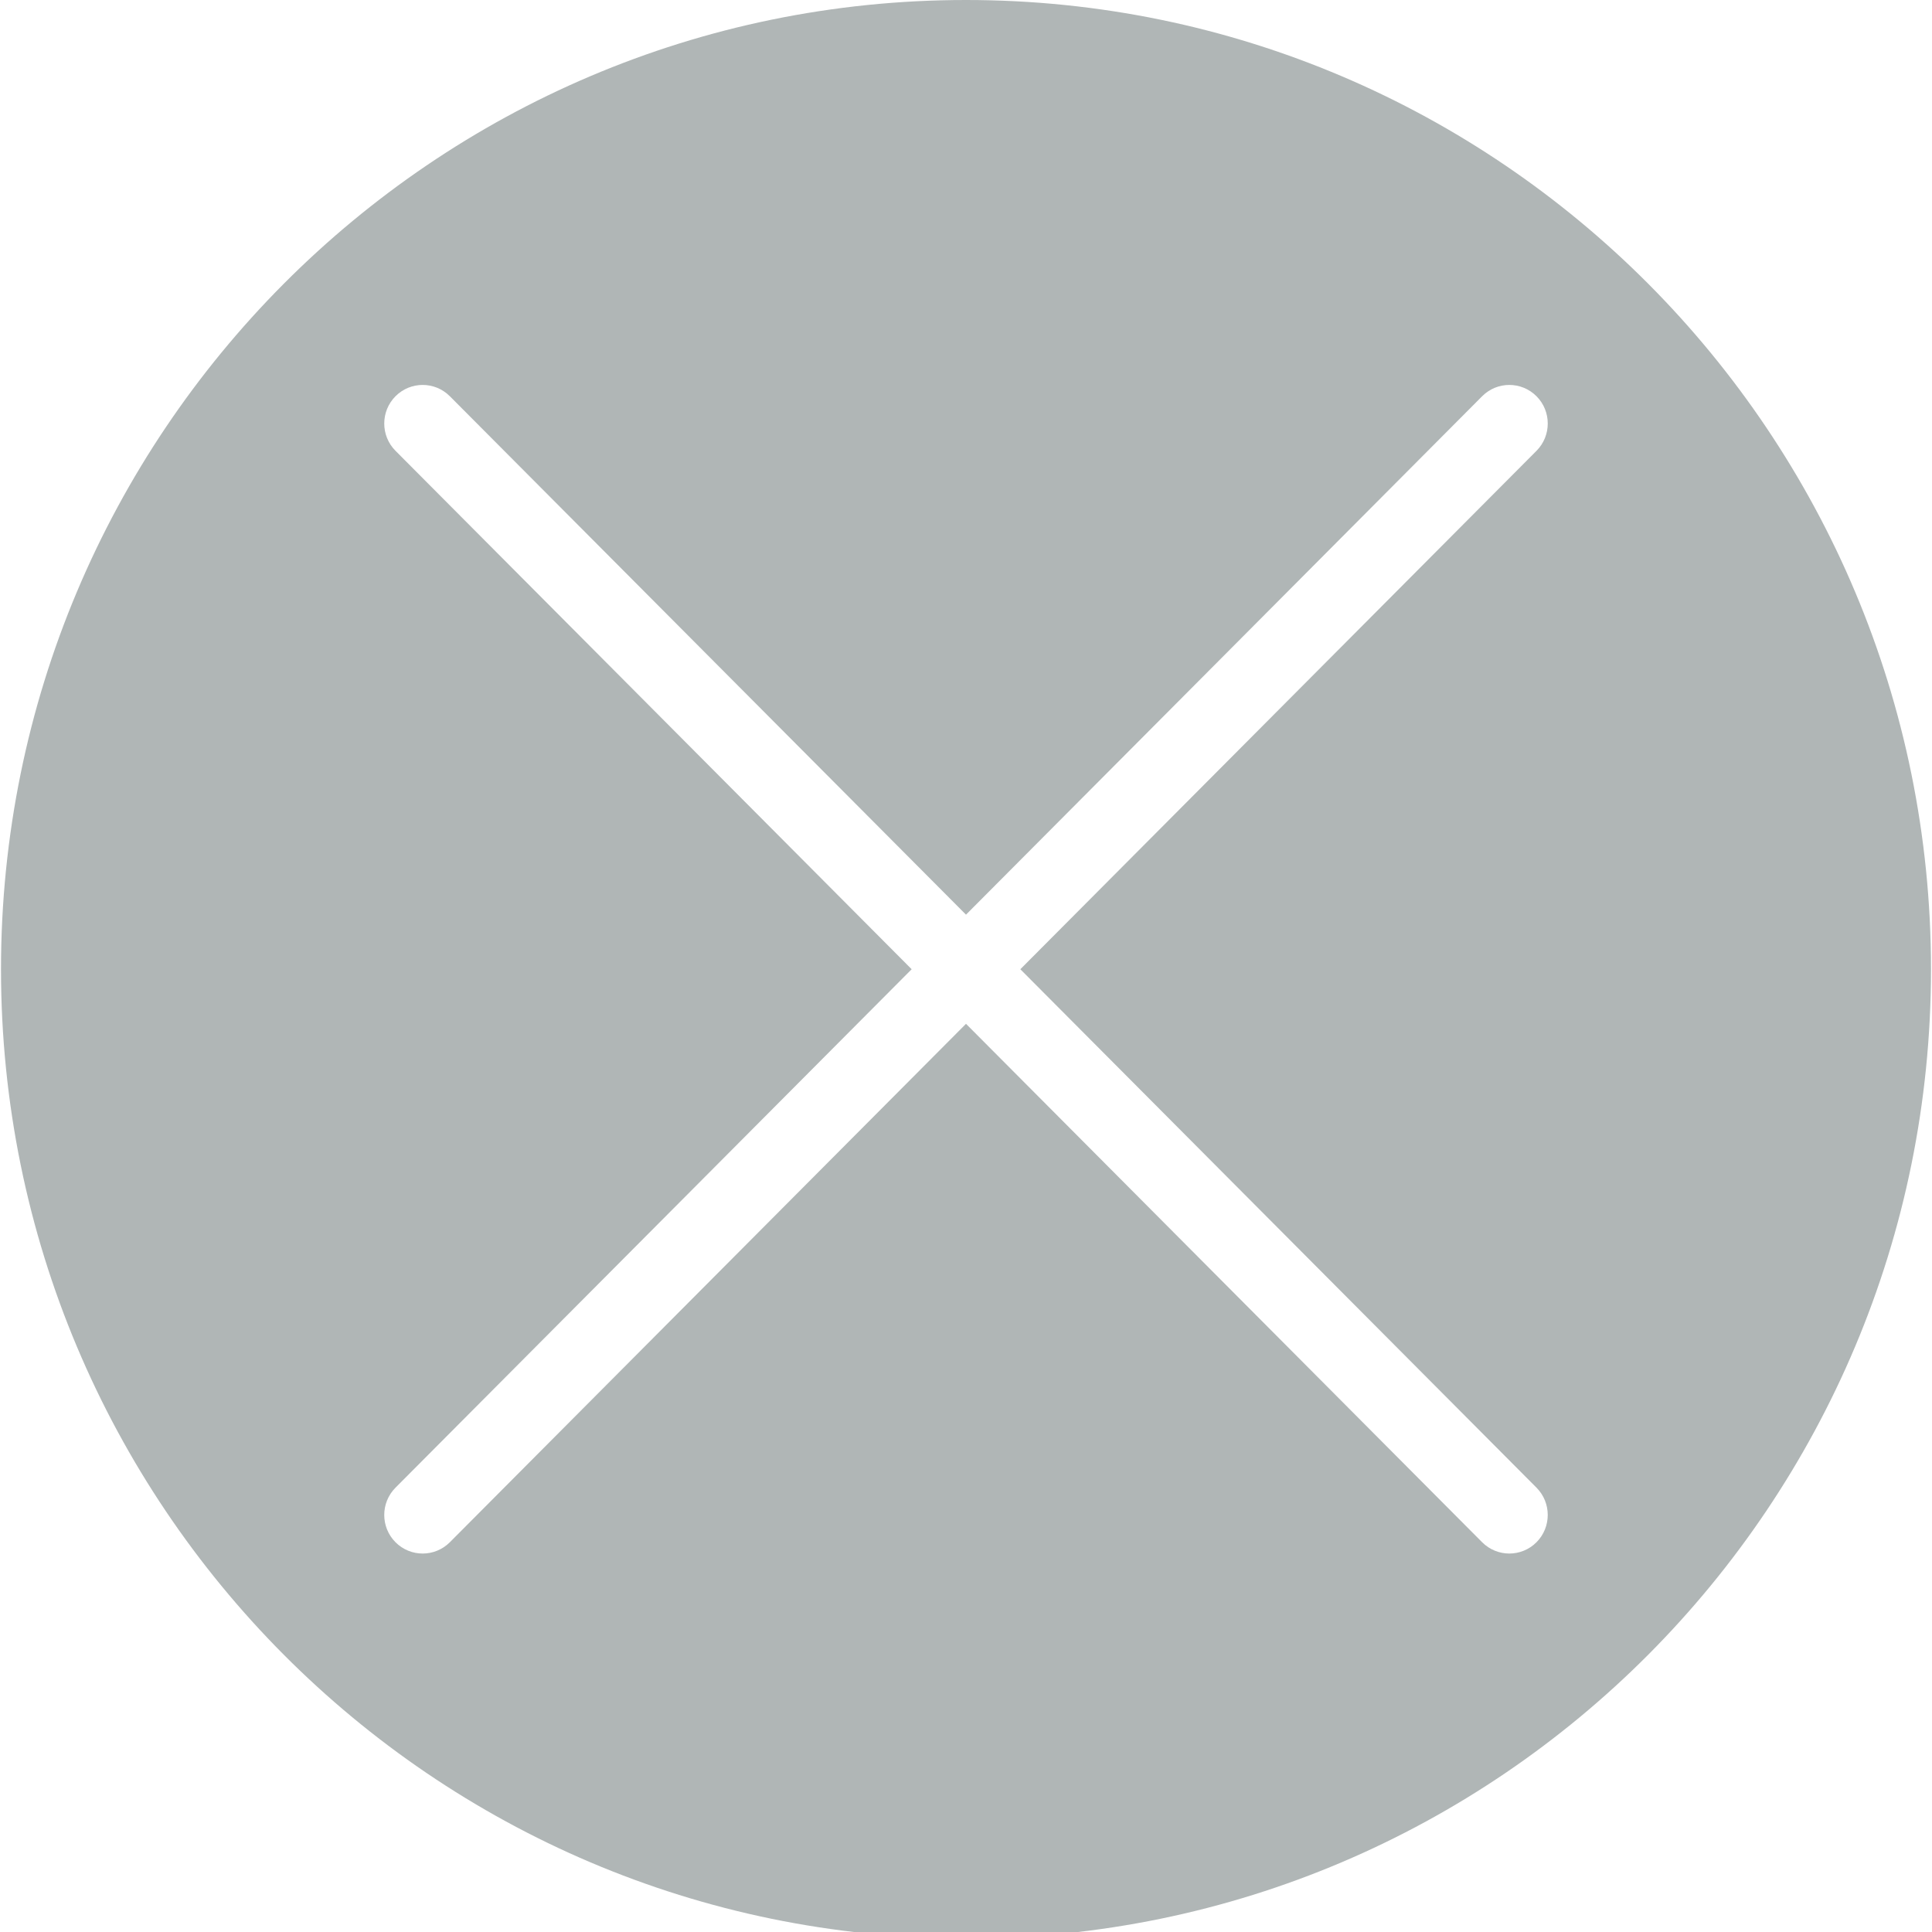
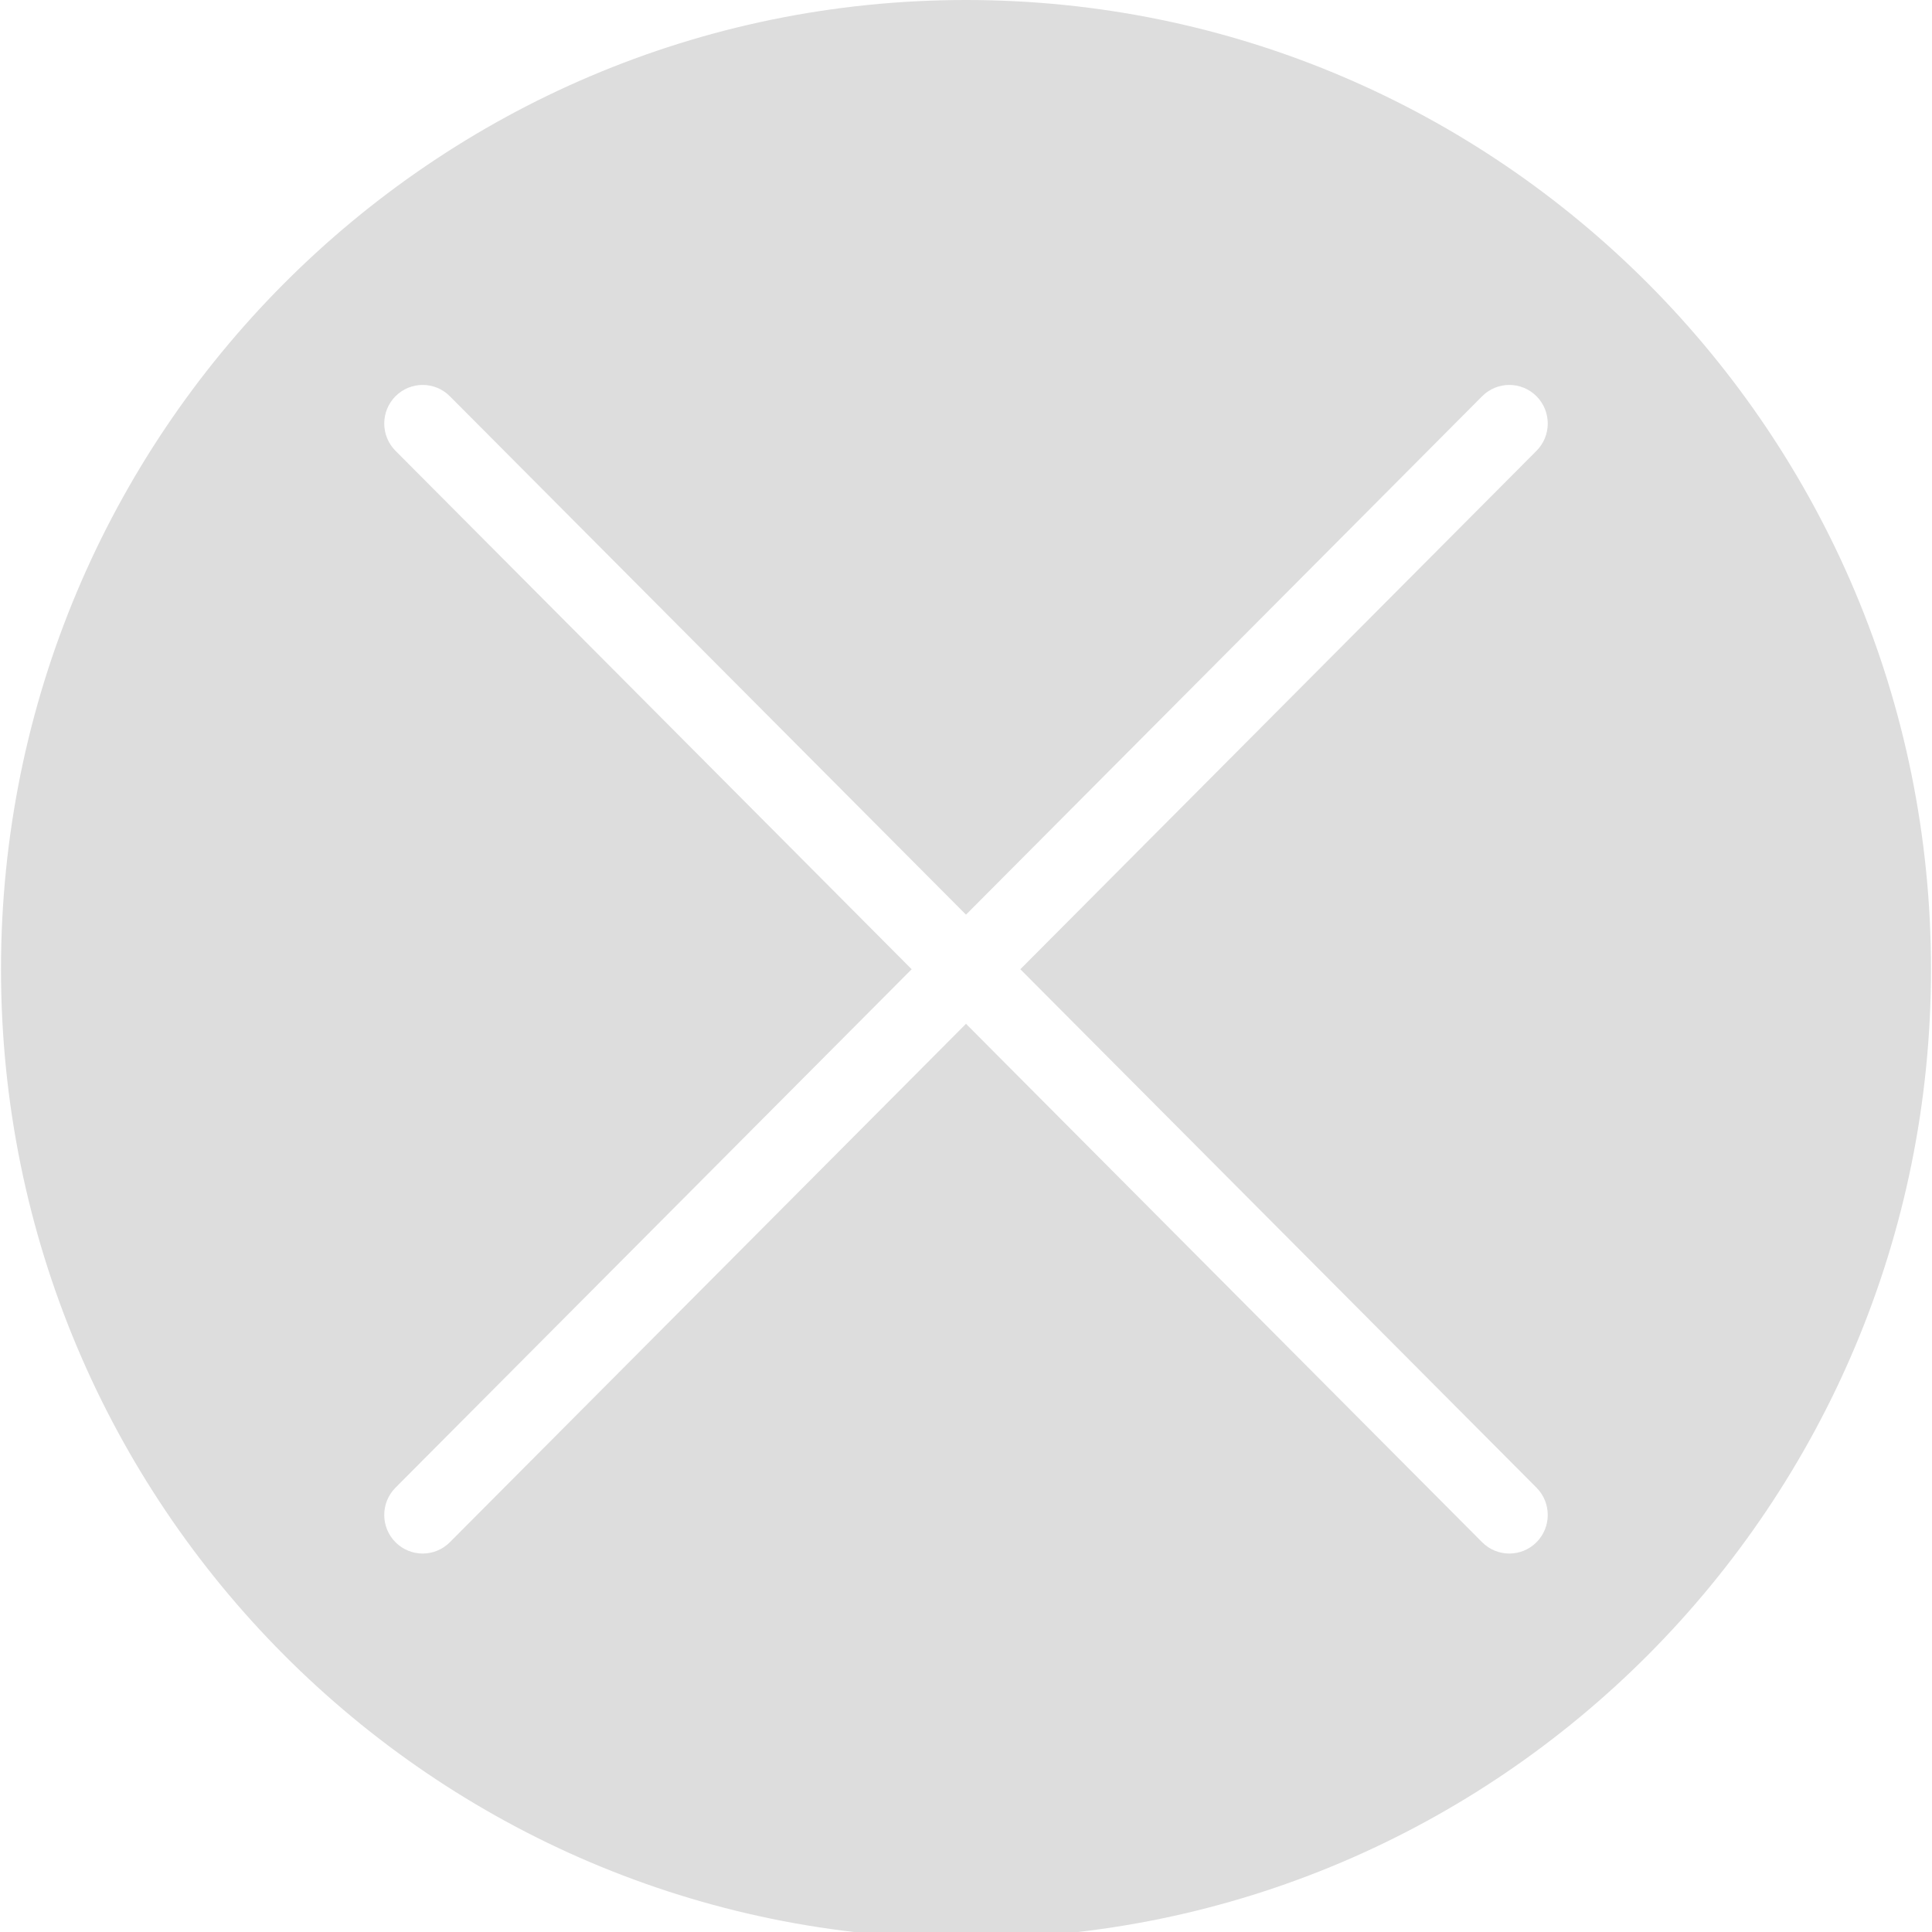
<svg xmlns="http://www.w3.org/2000/svg" t="1533340486567" class="icon" style="" viewBox="0 0 1024 1024" version="1.1" p-id="2758" width="200" height="200" id="svg8">
  <defs id="defs4">
    <style type="text/css" id="style2" />
  </defs>
-   <path d="M 512,0 C 229.524,0 0.532,229.998 0.532,513.715 0.532,797.433 229.524,1027.43 512,1027.43 c 282.47,0 511.468,-229.998 511.468,-513.715 C 1023.468,229.998 794.47,0 512,0 Z m 302.374,788.491 c 7.95,7.99 7.95,20.936 0,28.932 -7.956,7.979 -20.844,7.979 -28.806,0 L 512,542.642 238.426,817.424 c -7.955,7.979 -20.844,7.979 -28.8,0 -7.956,-7.99 -7.956,-20.936 0,-28.932 L 483.2,513.715 209.626,238.939 c -7.956,-7.99 -7.956,-20.936 0,-28.927 7.95,-7.985 20.844,-7.985 28.8,0 L 512,484.789 785.574,210.013 c 7.956,-7.985 20.844,-7.985 28.806,0 7.95,7.985 7.95,20.936 0,28.927 L 540.8,513.715 Z" p-id="2759" id="path6" style="fill:#b0b6b6;stroke-width:1.144" />
+   <path d="M 512,0 C 229.524,0 0.532,229.998 0.532,513.715 0.532,797.433 229.524,1027.43 512,1027.43 c 282.47,0 511.468,-229.998 511.468,-513.715 C 1023.468,229.998 794.47,0 512,0 Z m 302.374,788.491 c 7.95,7.99 7.95,20.936 0,28.932 -7.956,7.979 -20.844,7.979 -28.806,0 L 512,542.642 238.426,817.424 c -7.955,7.979 -20.844,7.979 -28.8,0 -7.956,-7.99 -7.956,-20.936 0,-28.932 L 483.2,513.715 209.626,238.939 c -7.956,-7.99 -7.956,-20.936 0,-28.927 7.95,-7.985 20.844,-7.985 28.8,0 L 512,484.789 785.574,210.013 c 7.956,-7.985 20.844,-7.985 28.806,0 7.95,7.985 7.95,20.936 0,28.927 L 540.8,513.715 Z" p-id="2759" id="path6" style="fill:#ddd;stroke-width:1.144" />
</svg>
